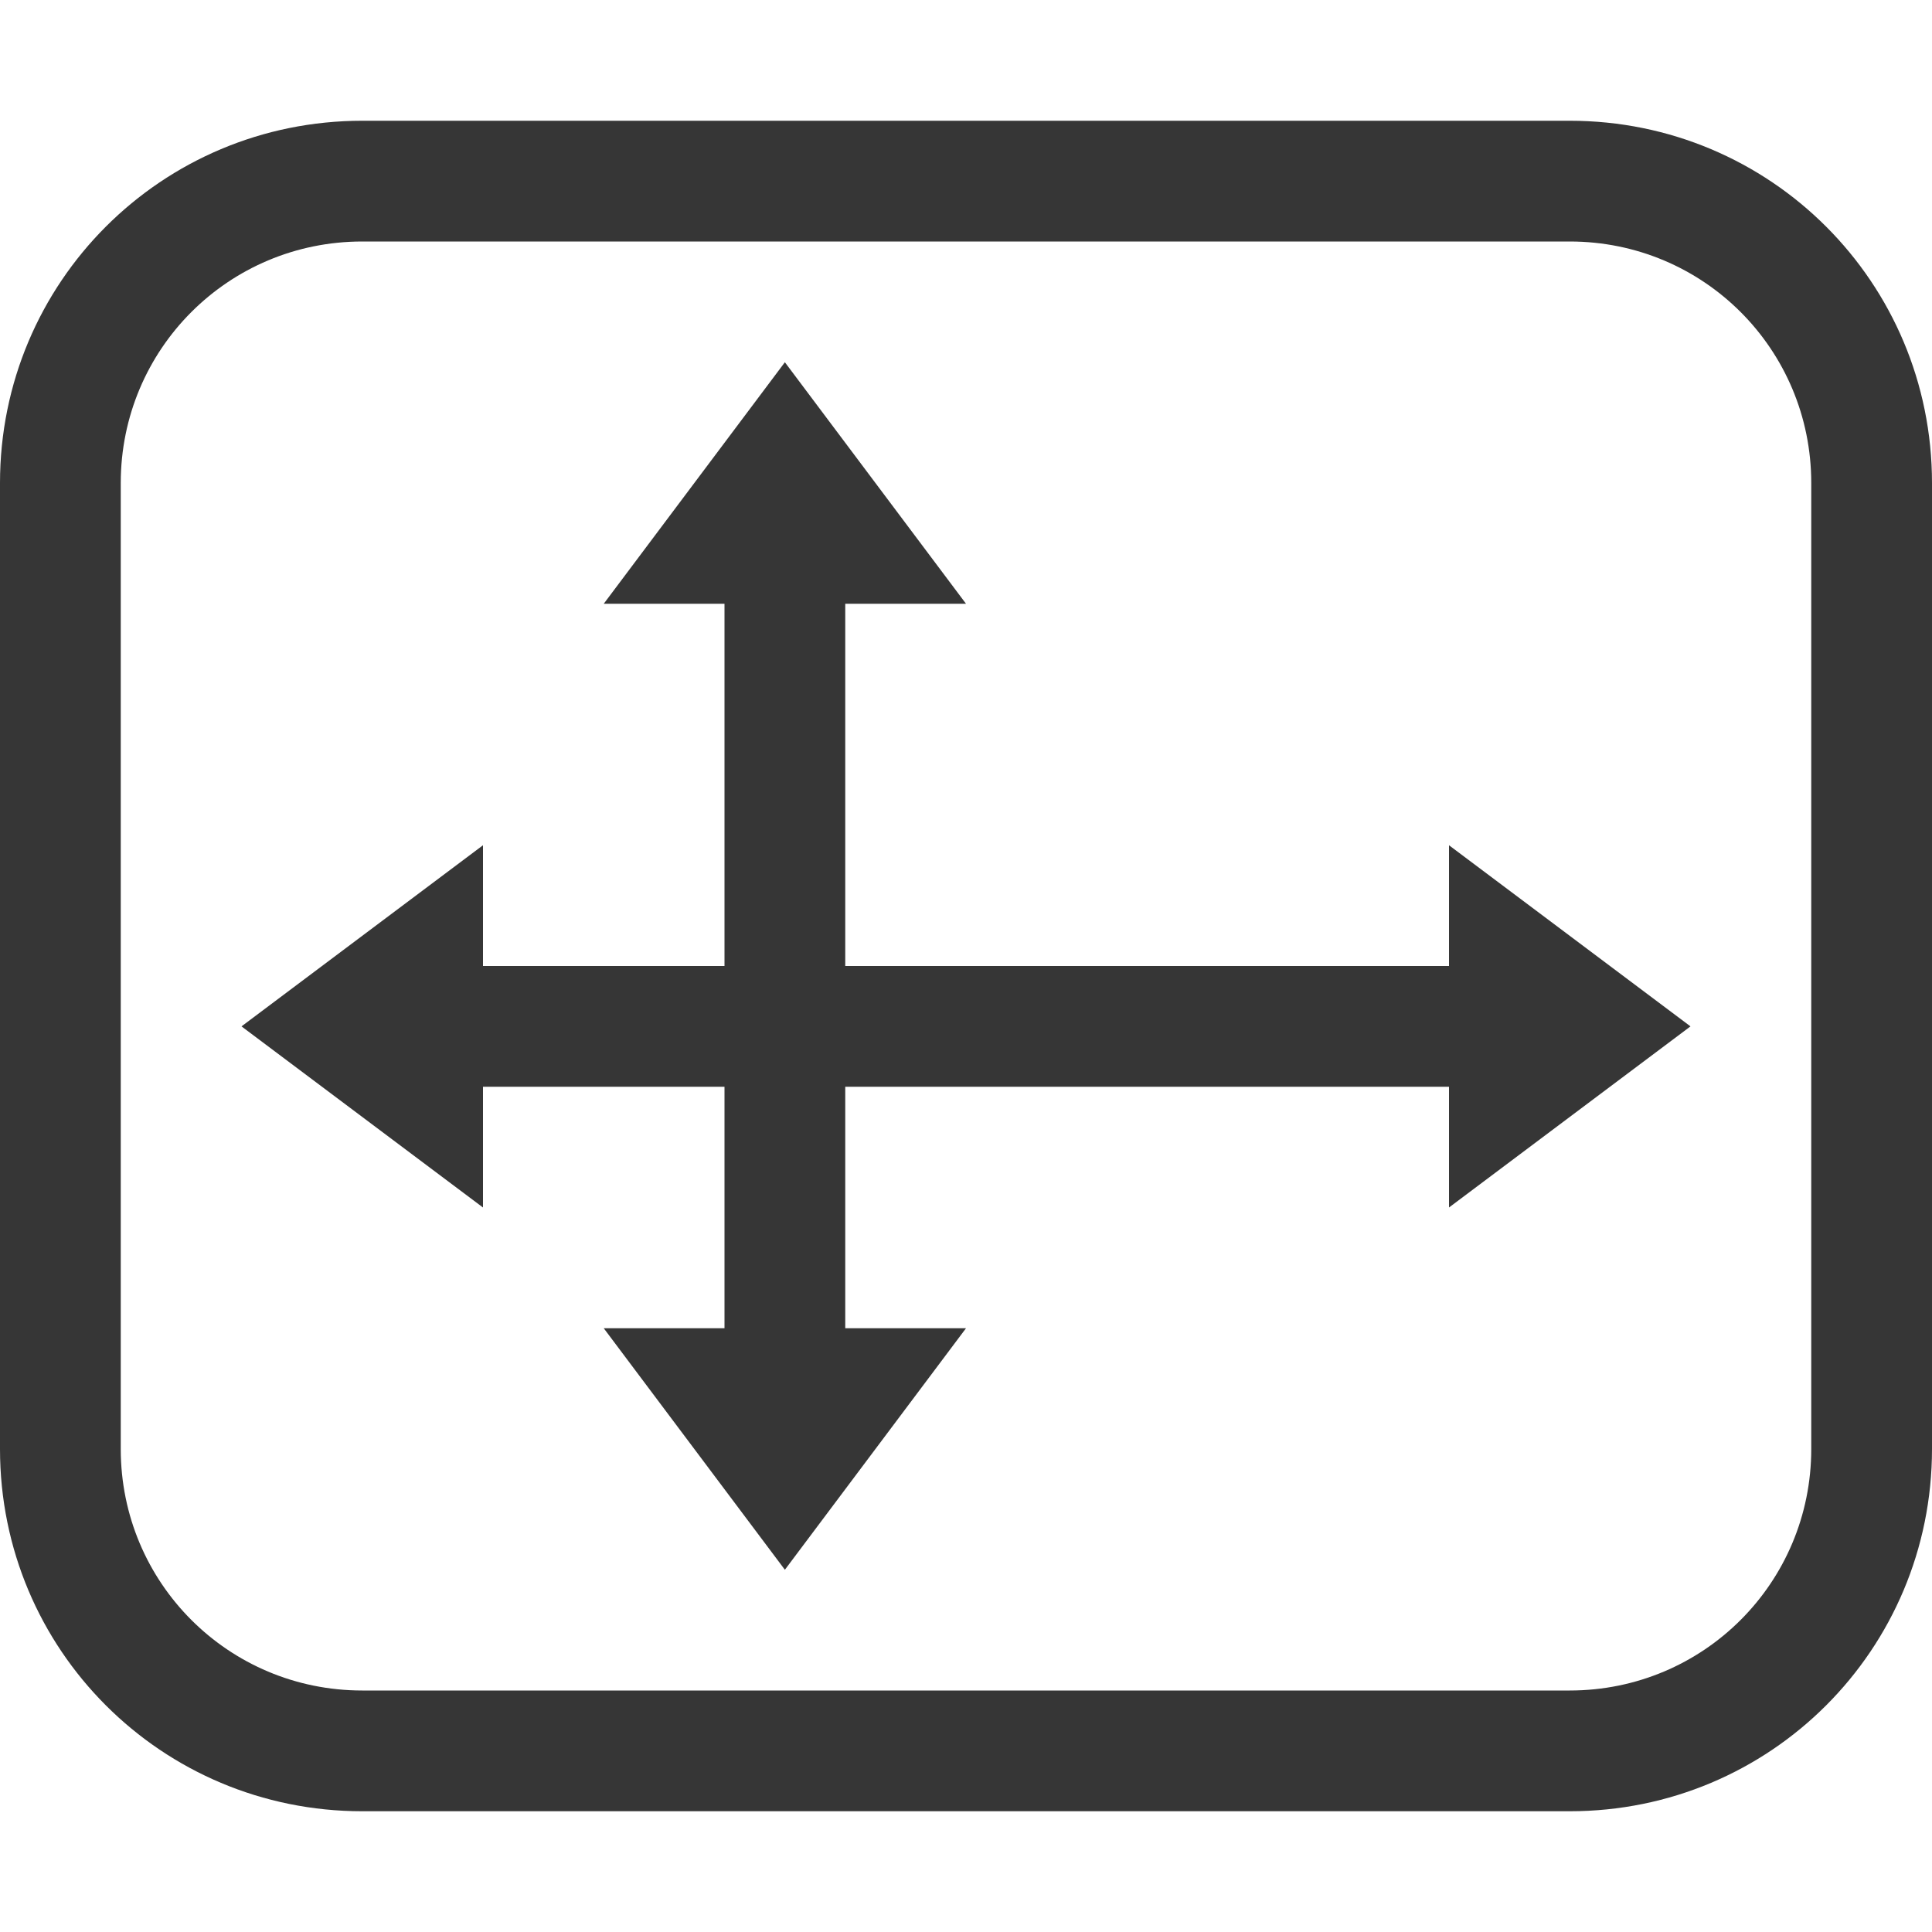
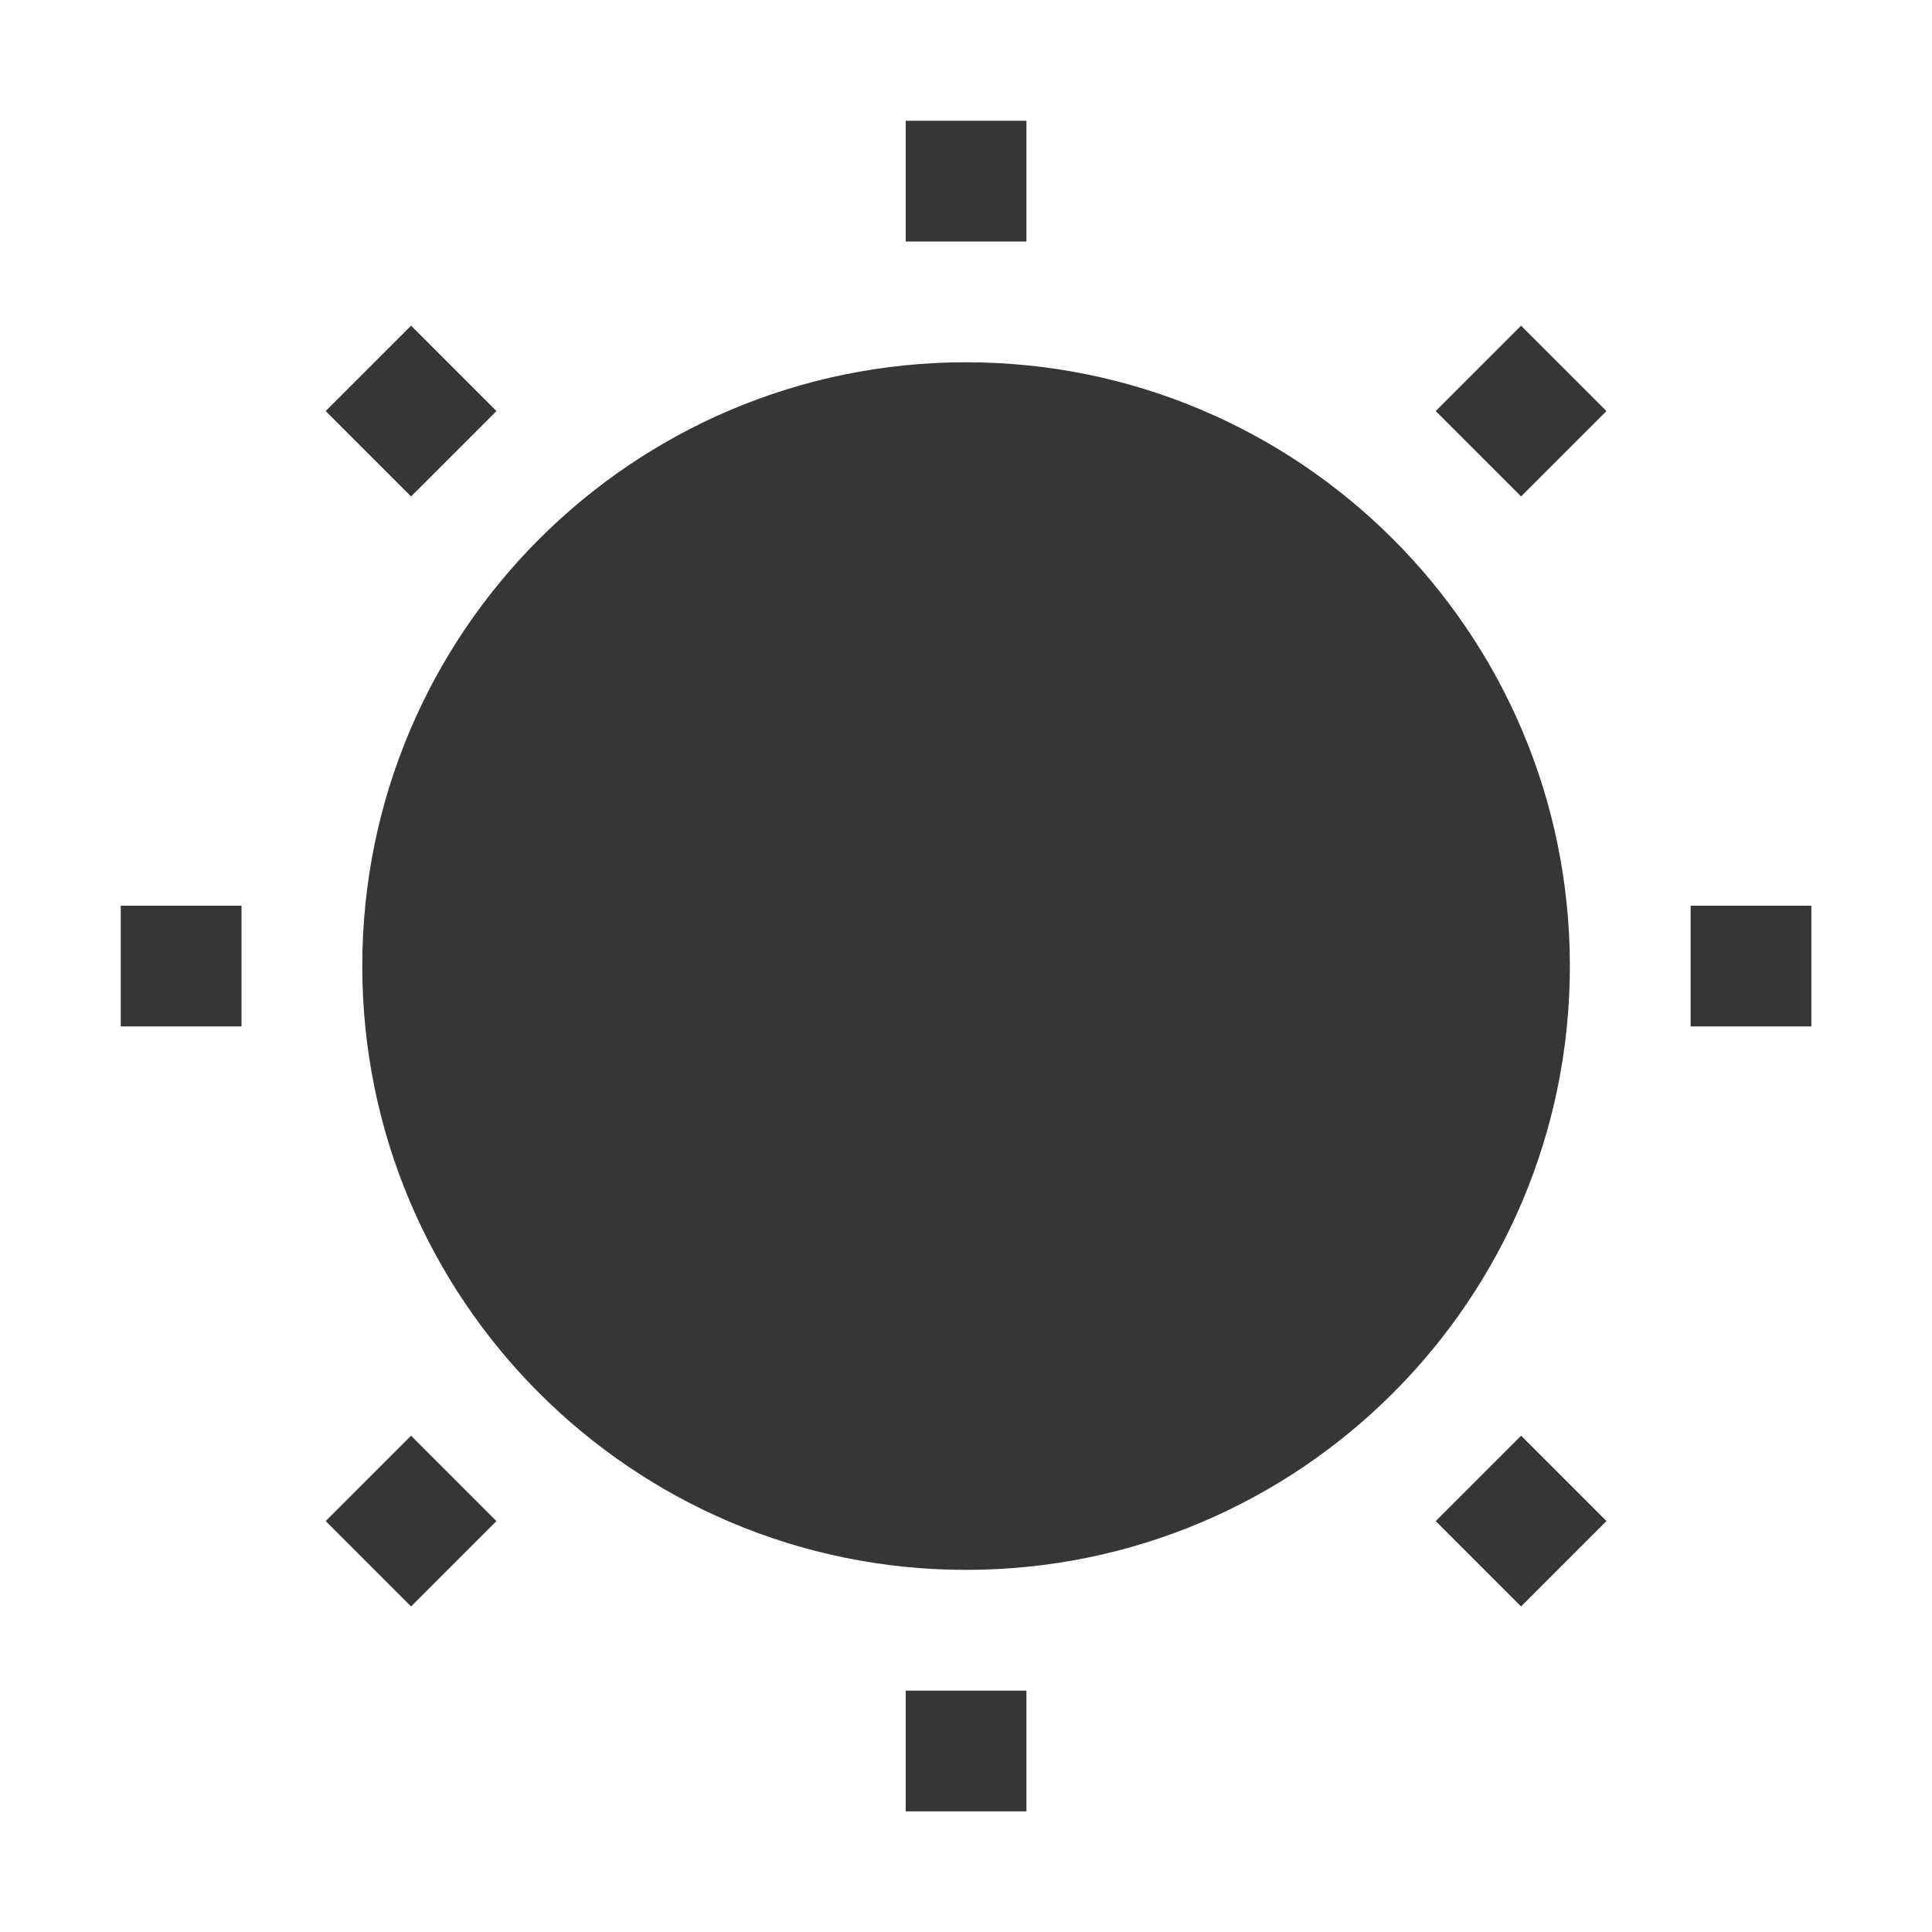
- <svg xmlns="http://www.w3.org/2000/svg" width="16" height="16" version="1.1">
-   <path d="m6.5 3 1.5 2h-1v3h5v-1l2 1.5-2 1.5v-1h-5v2h1l-1.5 2-1.5-2h1v-2h-2v1l-2-1.5 2-1.5v1h2v-3h-1z" color="#000000" fill="#363636" overflow="visible" />
-   <path d="m3 1c-1.662 0-3 1.338-3 3v8c0 1.662 1.338 3 3 3h10c1.662 0 3-1.338 3-3v-8c0-1.662-1.338-3-3-3h-10zm0 1h10c1.108 0 2 0.892 2 2v8c0 1.108-0.892 2-2 2h-10c-1.108 0-2-0.892-2-2v-8c0-1.108 0.892-2 2-2z" fill="#363636" stroke-linecap="round" stroke-linejoin="round" stroke-width="1.002" />
+ <svg xmlns="http://www.w3.org/2000/svg" width="16" height="16" viewBox="0 0 4.233 4.233" version="1.1" id="svg11945">
+   <defs id="defs11942" />
+   <path id="path923" style="fill:#363636;stroke-width:4;stroke-linecap:round;stroke-linejoin:round" d="M 7.5 1 L 7.5 2 L 8.5 2 L 8.5 1 L 7.5 1 z M 3.404 2.697 L 2.697 3.404 L 3.404 4.111 L 4.111 3.404 L 3.404 2.697 z M 12.596 2.697 L 11.889 3.404 L 12.596 4.111 L 13.303 3.404 L 12.596 2.697 z M 8 3 A 5 5 0 0 0 3 8 A 5 5 0 0 0 8 13 A 5 5 0 0 0 13 8 A 5 5 0 0 0 8 3 z M 1 7.5 L 1 8.5 L 2 8.5 L 2 7.5 L 1 7.5 z M 14 7.5 L 14 8.5 L 15 8.5 L 15 7.5 L 14 7.5 z M 3.404 11.889 L 2.697 12.596 L 3.404 13.303 L 4.111 12.596 L 3.404 11.889 z M 12.596 11.889 L 11.889 12.596 L 12.596 13.303 L 13.303 12.596 L 12.596 11.889 z M 7.5 14 L 7.5 15 L 8.5 15 L 8.5 14 L 7.5 14 z " transform="scale(0.2645833)" />
</svg>
